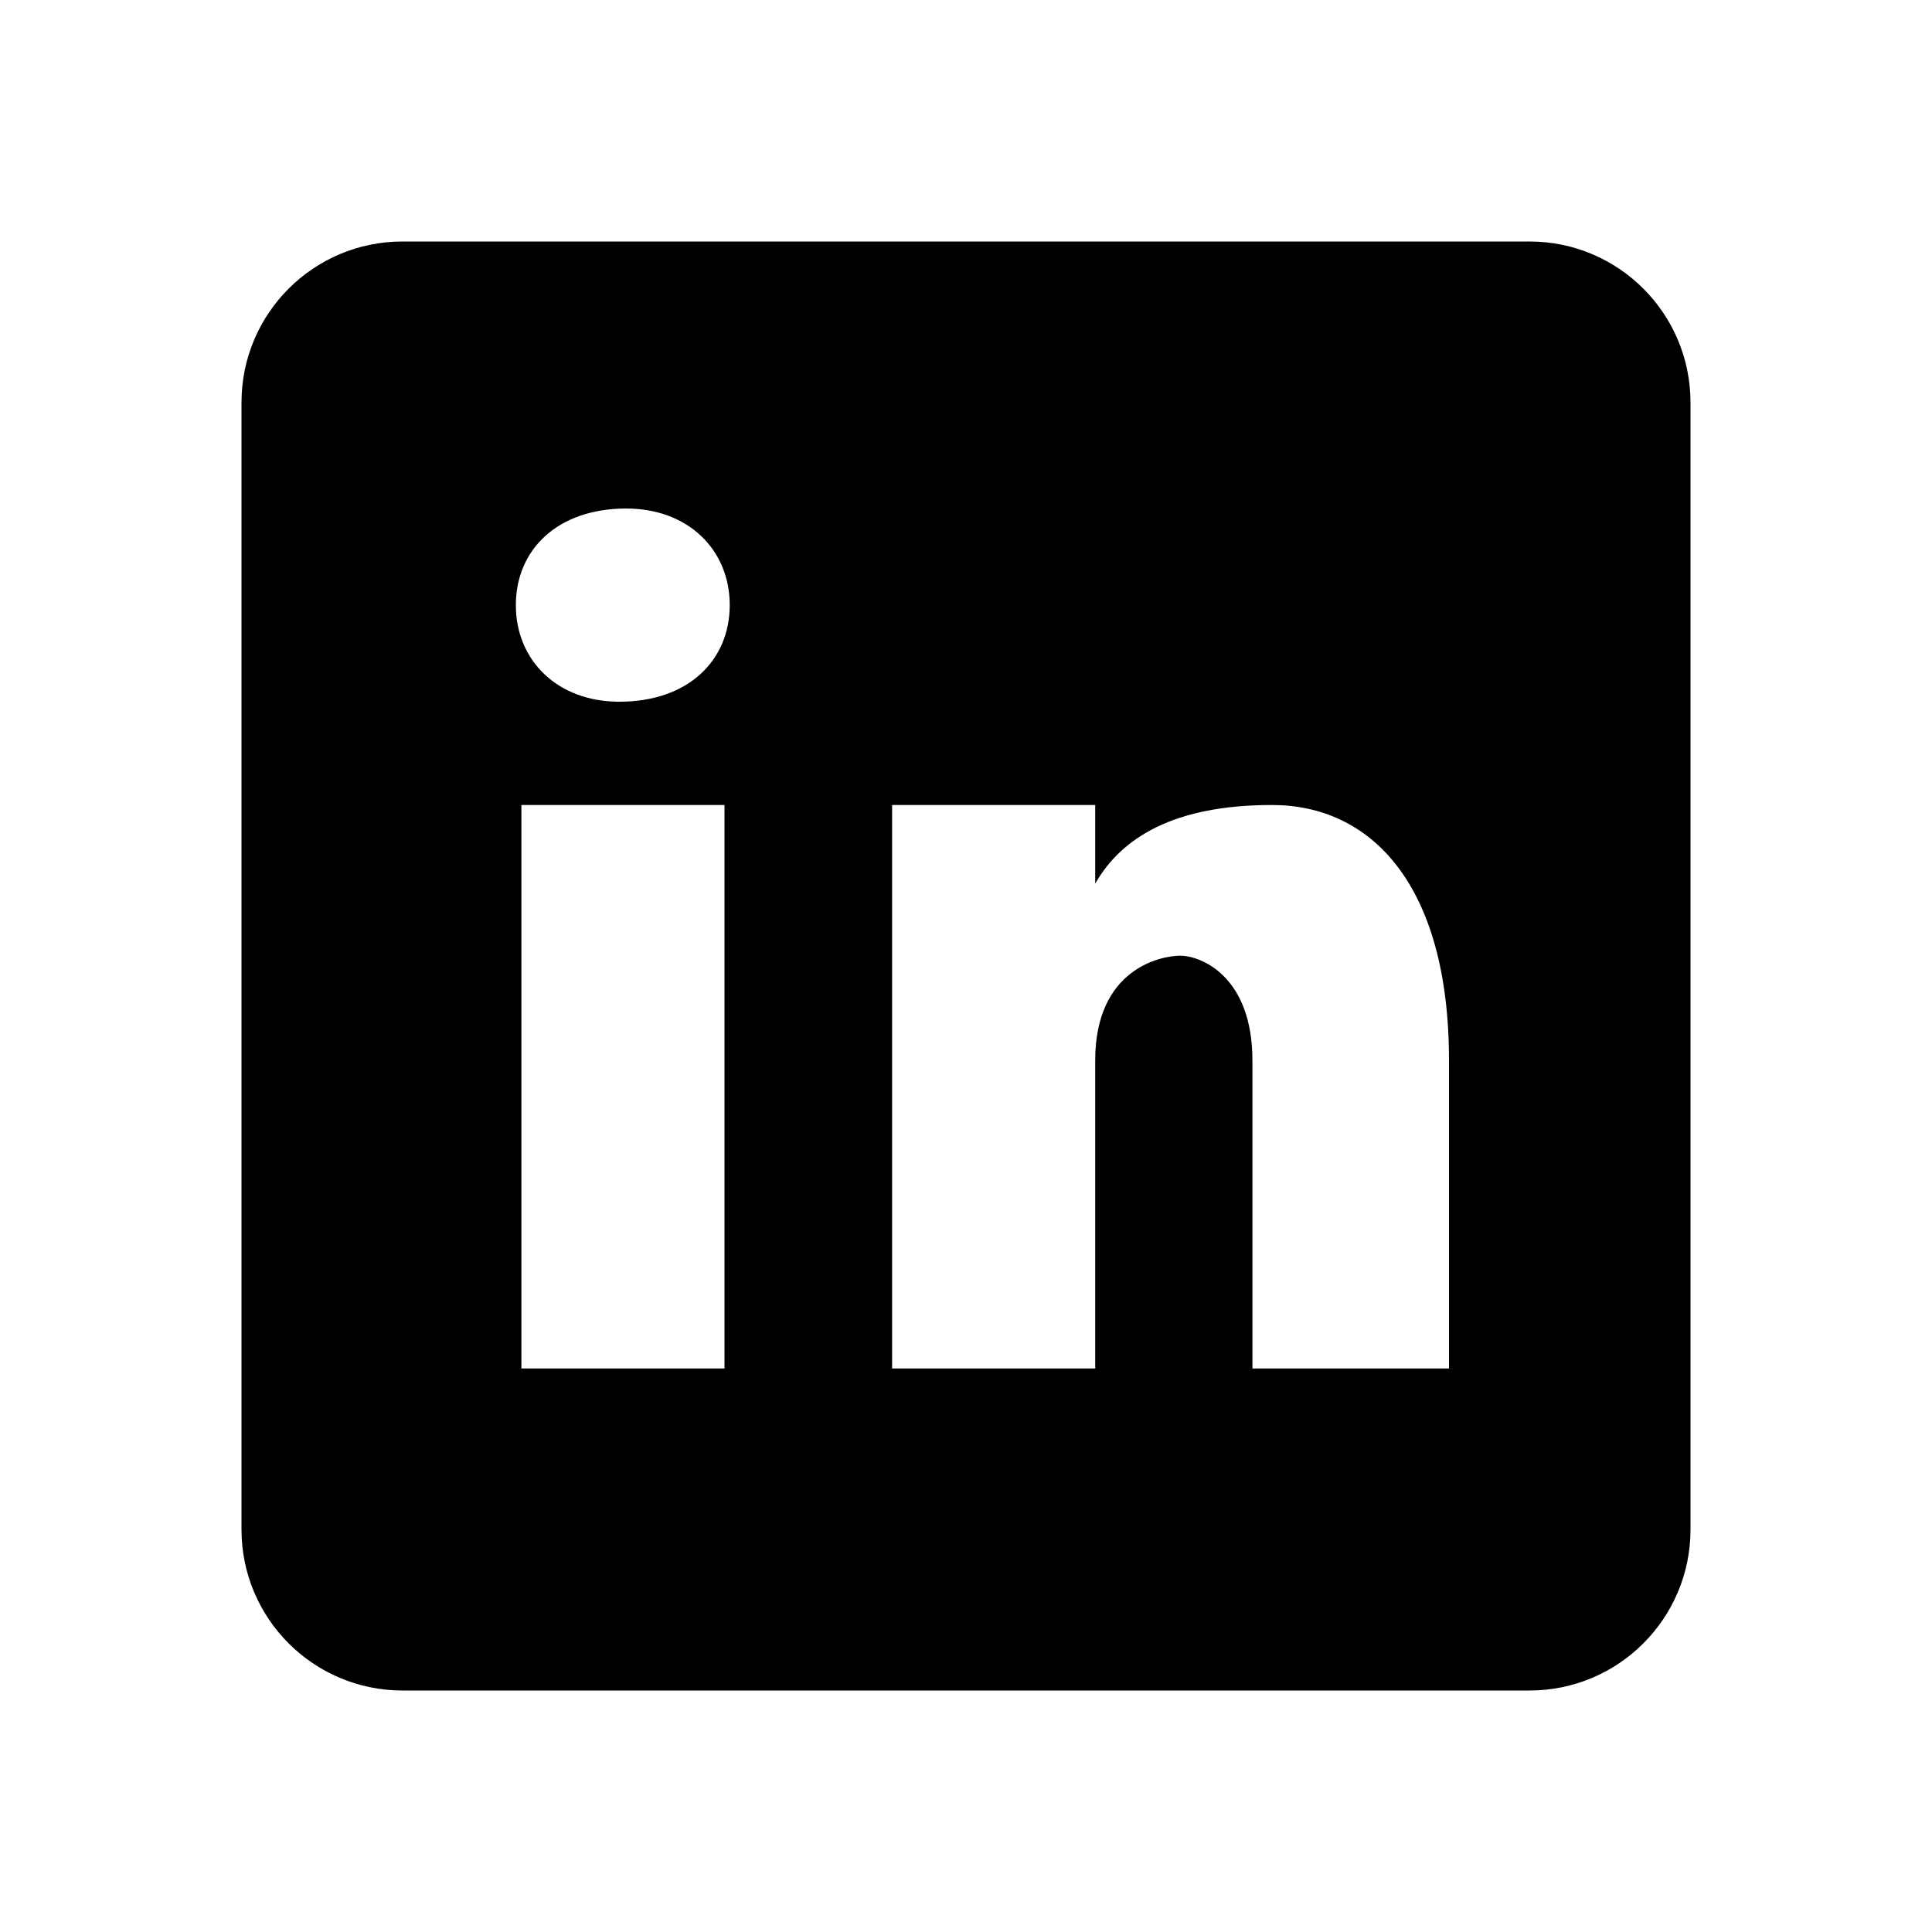
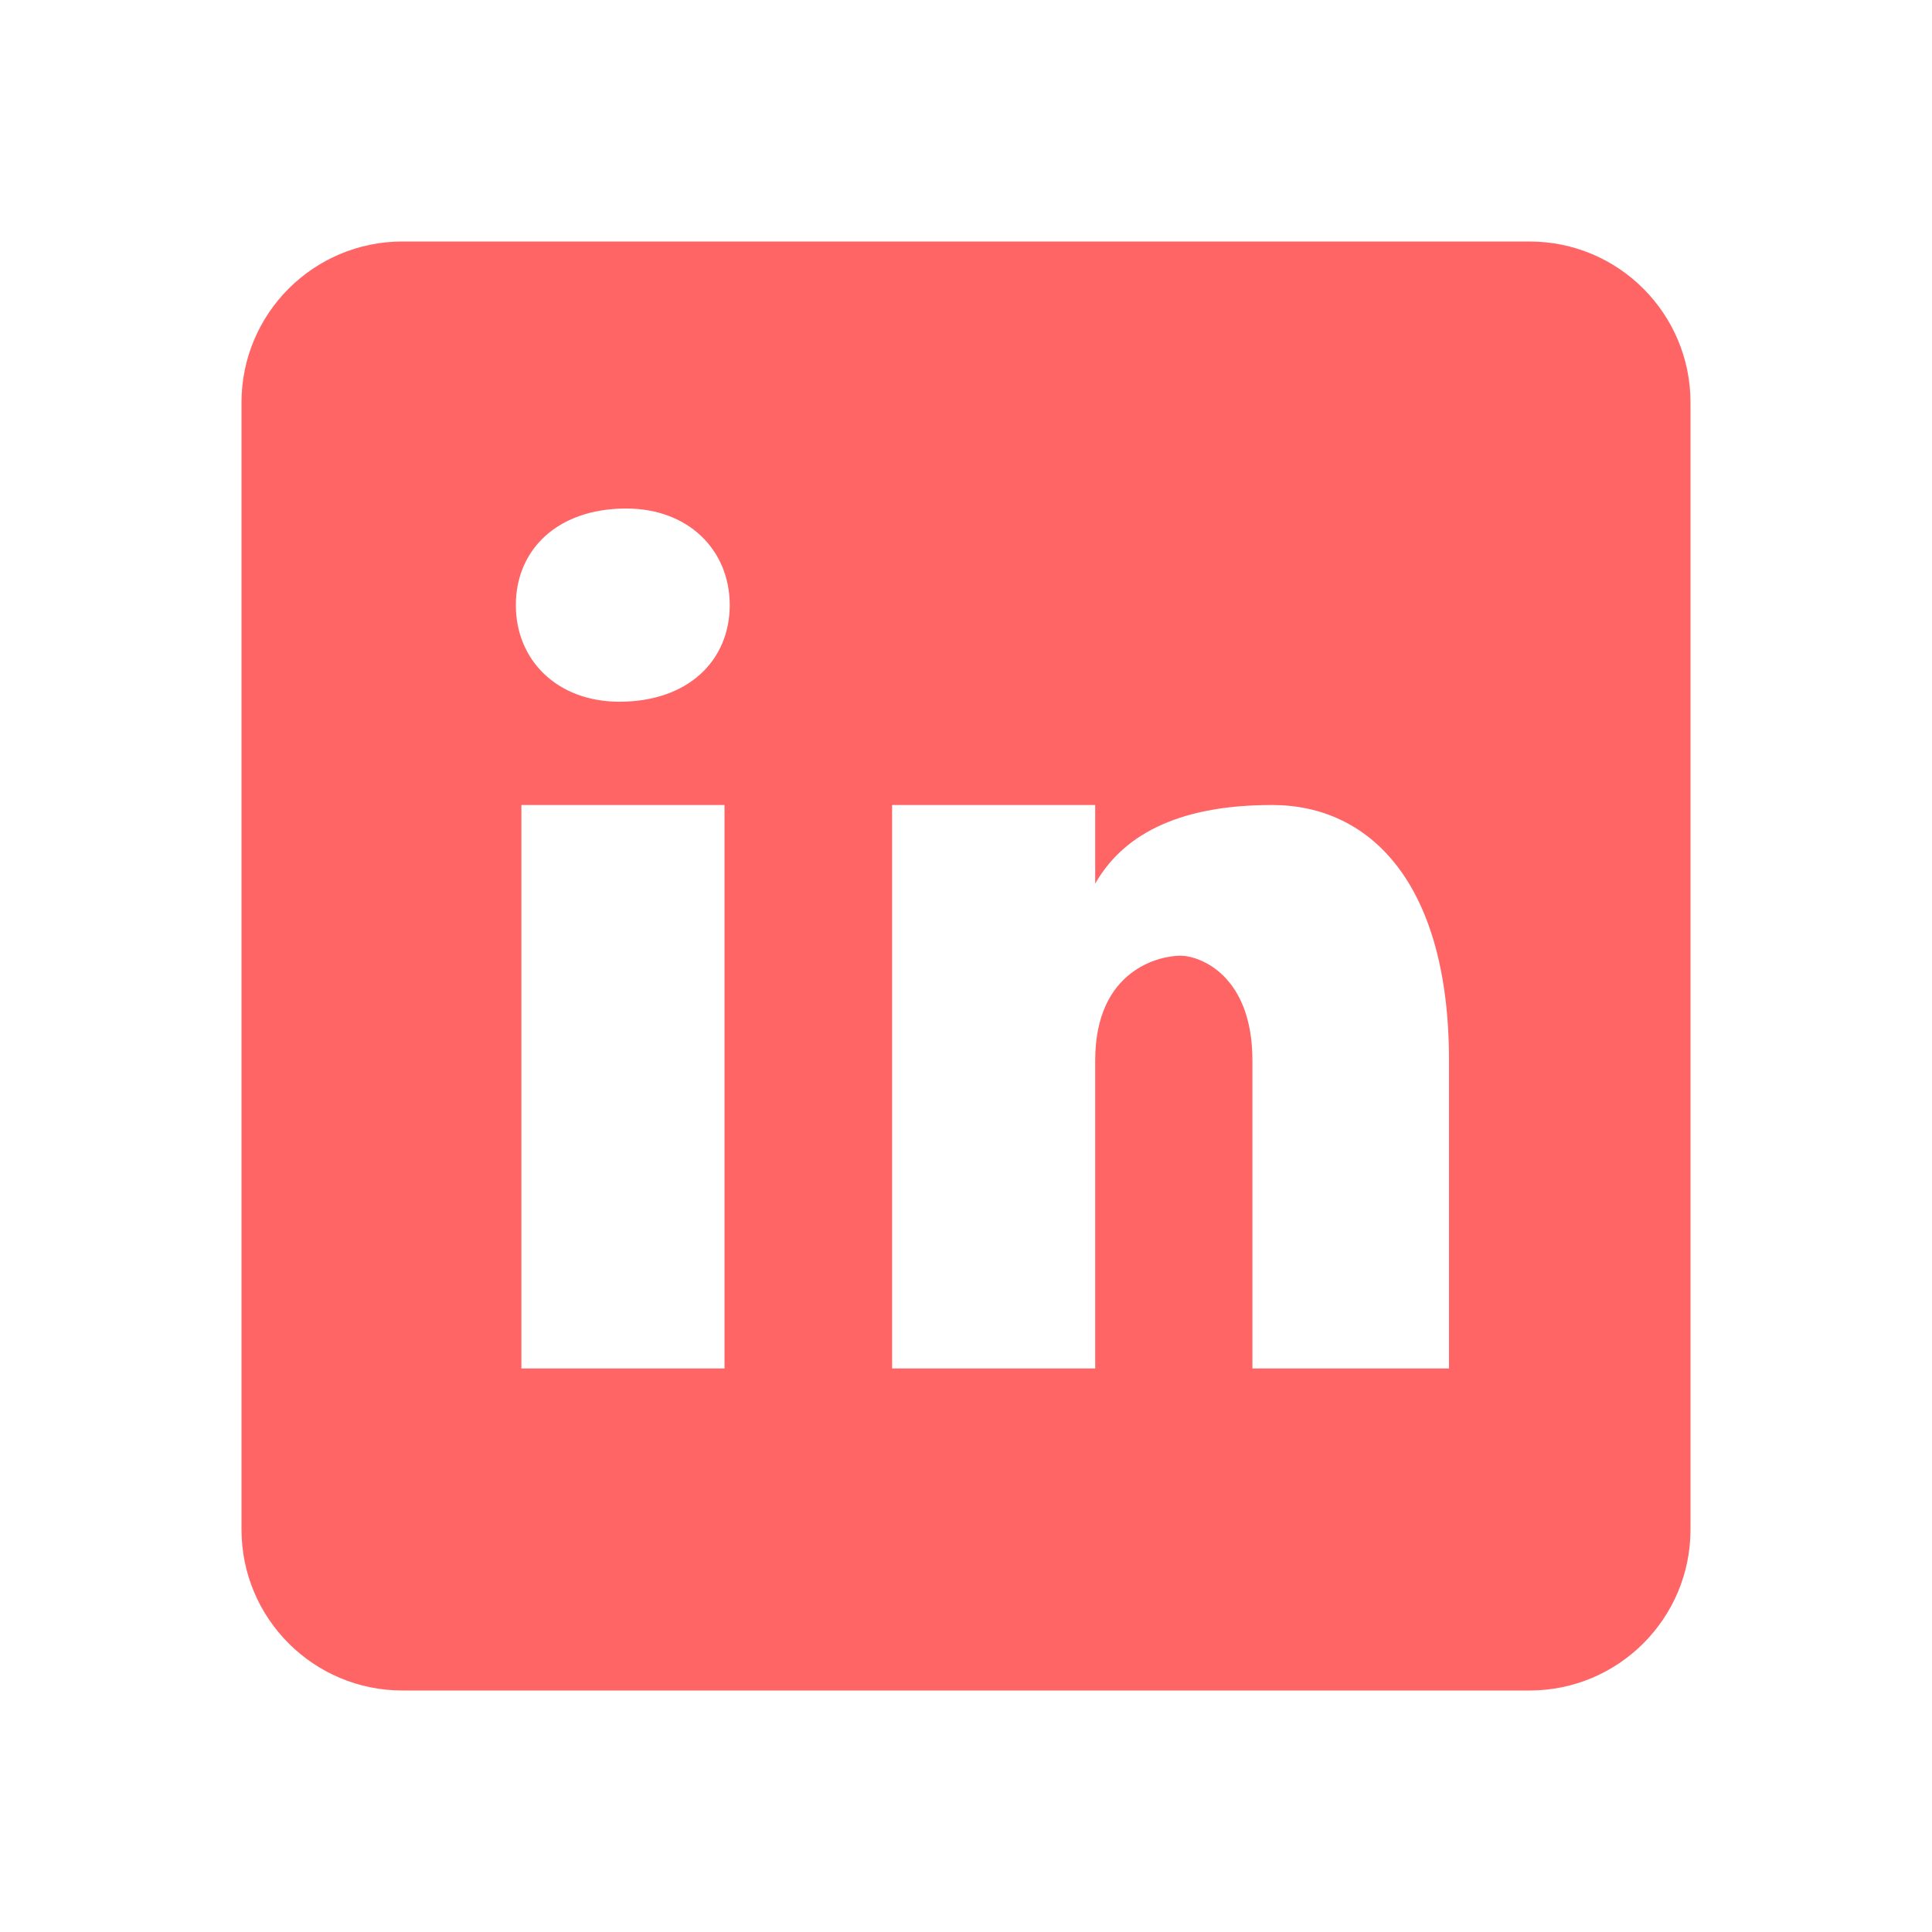
- <svg xmlns="http://www.w3.org/2000/svg" viewBox="0 0 24 24" width="24px" height="24px">
+ <svg xmlns="http://www.w3.org/2000/svg" fill="#FF6565" viewBox="0 0 24 24" width="24px" height="24px">
  <path d="M19,3H5C3.895,3,3,3.895,3,5v14c0,1.105,0.895,2,2,2h14c1.105,0,2-0.895,2-2V5C21,3.895,20.105,3,19,3z M9,17H6.477v-7H9 V17z M7.694,8.717c-0.771,0-1.286-0.514-1.286-1.2s0.514-1.2,1.371-1.2c0.771,0,1.286,0.514,1.286,1.2S8.551,8.717,7.694,8.717z M18,17h-2.442v-3.826c0-1.058-0.651-1.302-0.895-1.302s-1.058,0.163-1.058,1.302c0,0.163,0,3.826,0,3.826h-2.523v-7h2.523v0.977 C13.93,10.407,14.581,10,15.802,10C17.023,10,18,10.977,18,13.174V17z" />
</svg>
